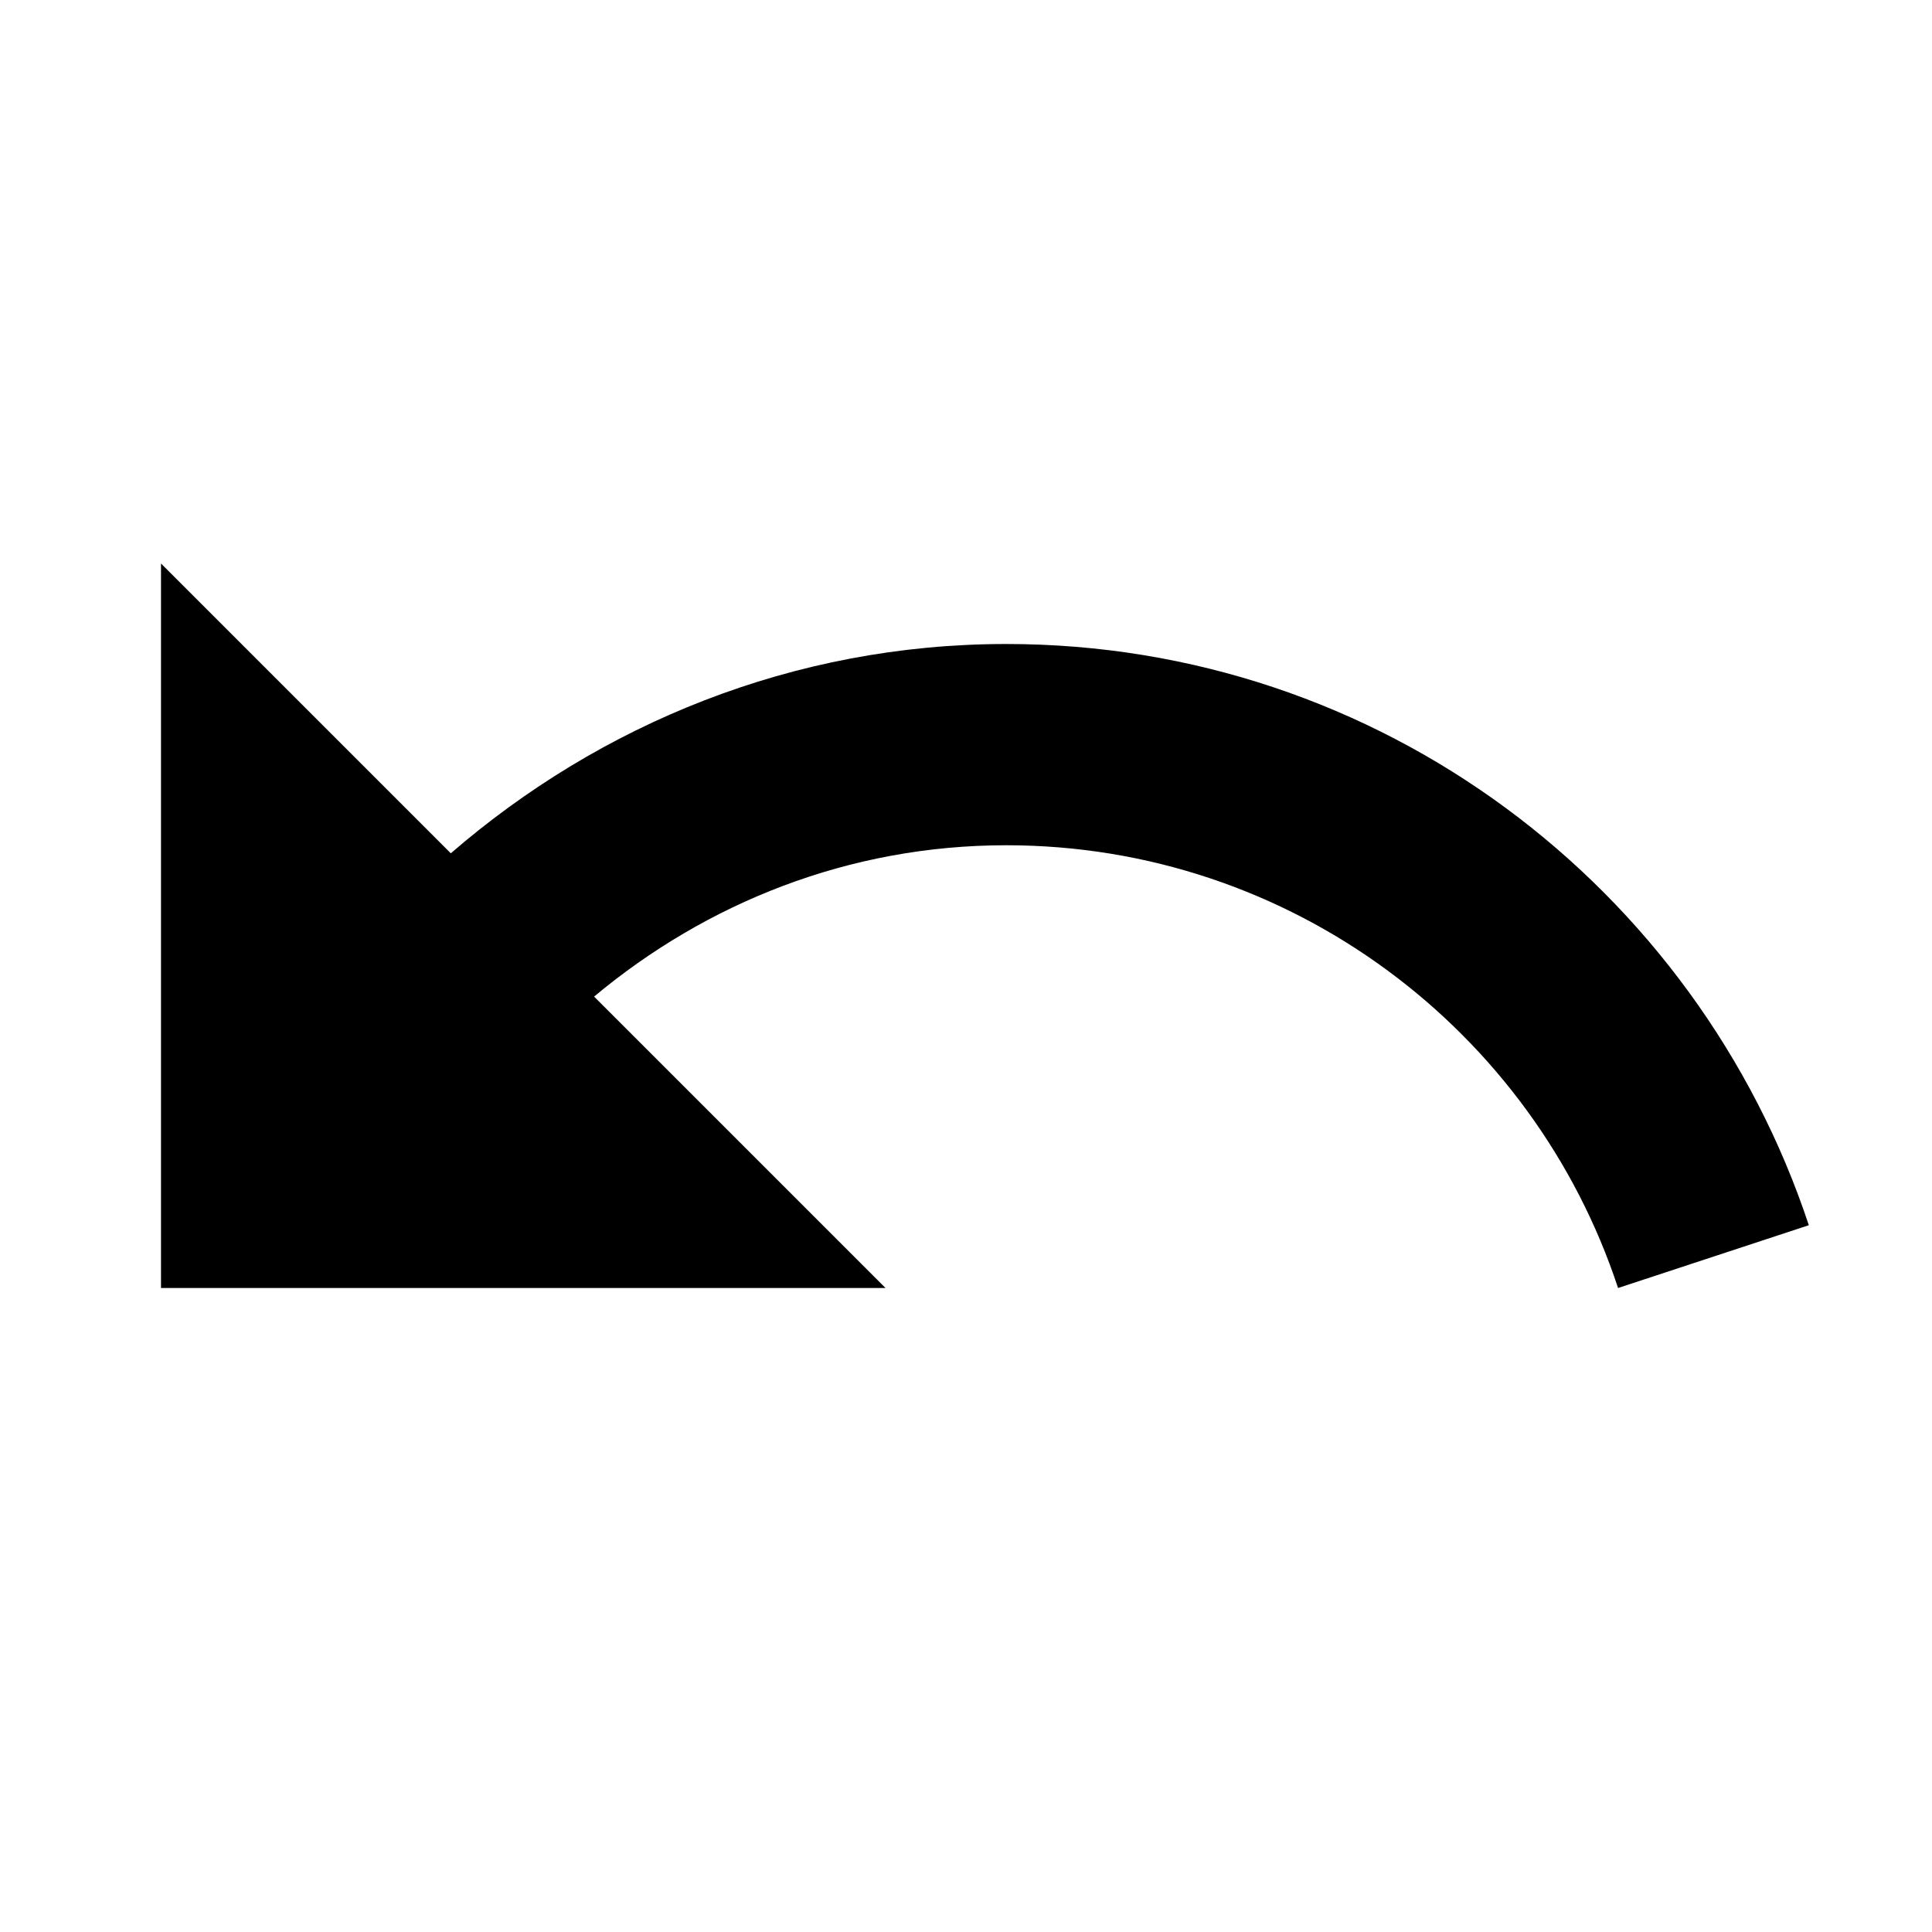
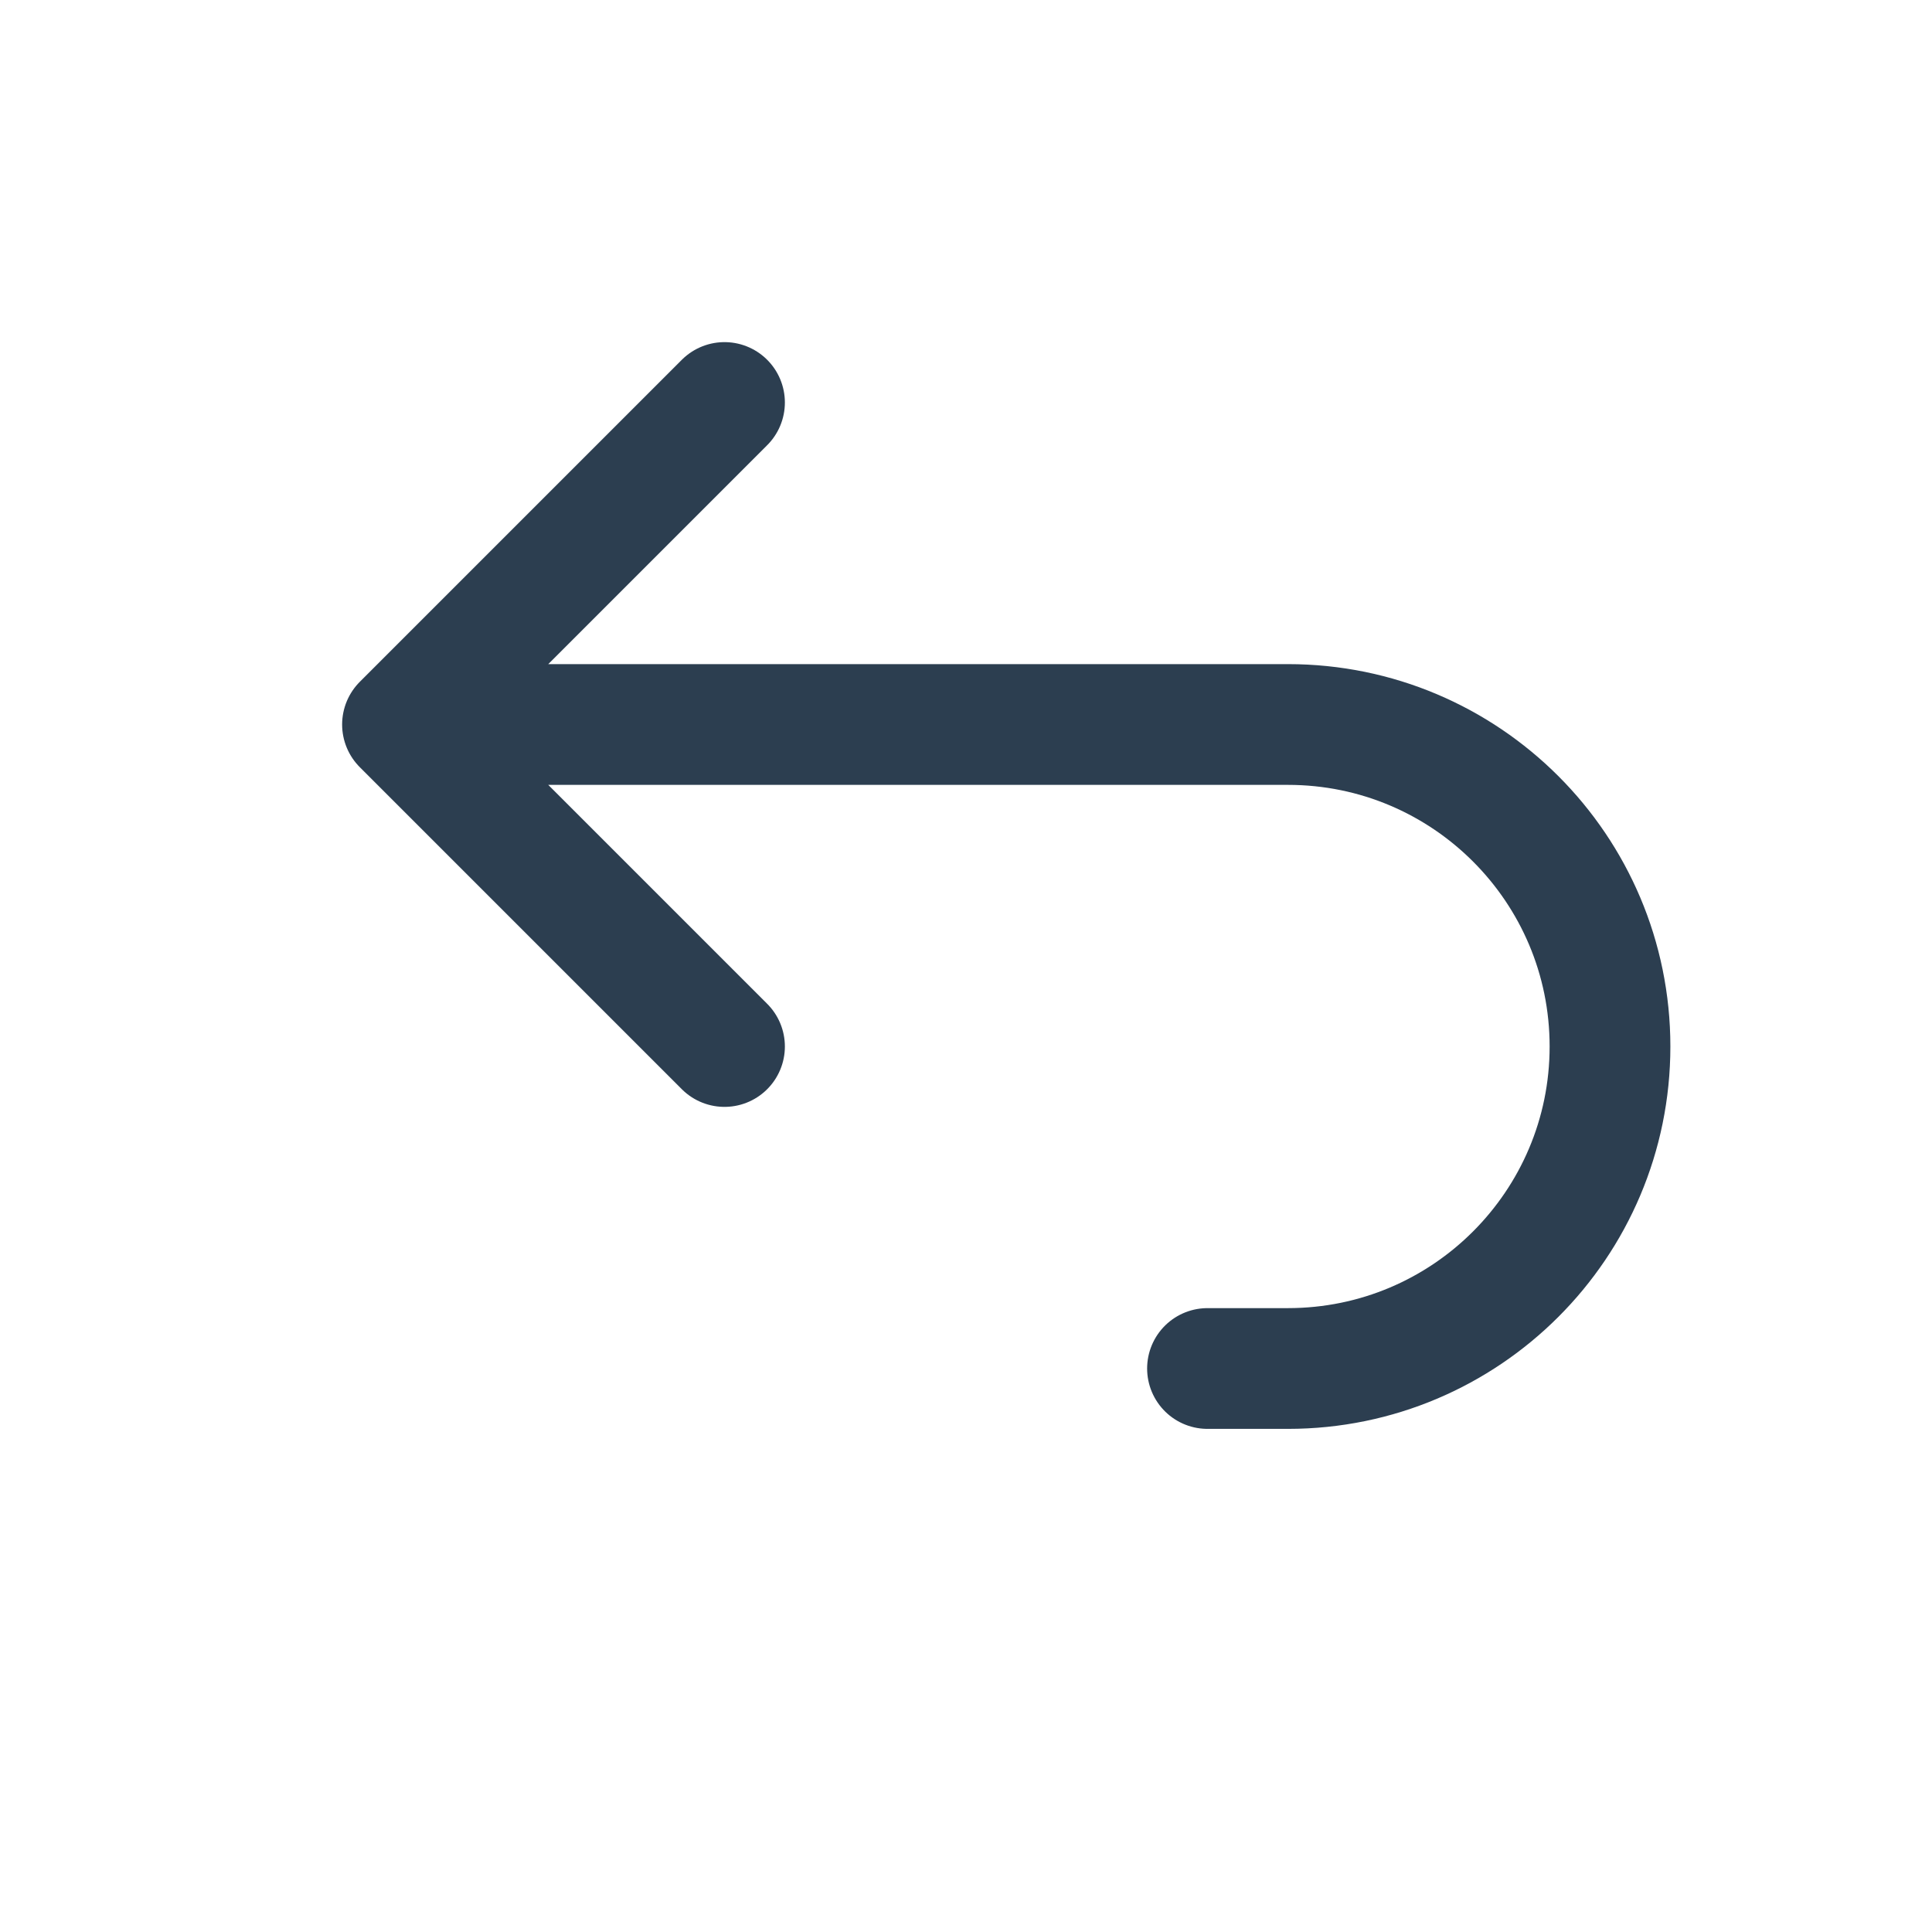
- <svg xmlns="http://www.w3.org/2000/svg" version="1.1" width="24" height="24" viewBox="0 0 24 24">
-   <path d="M12.5,8C9.85,8 7.45,9 5.6,10.6L2,7V16H11L7.38,12.38C8.77,11.22 10.54,10.5 12.5,10.5C16.04,10.5 19.05,12.81 20.1,16L22.47,15.22C21.08,11.03 17.15,8 12.5,8Z" />
+ <svg xmlns="http://www.w3.org/2000/svg" class="icon icon-tabler icon-tabler-arrow-back-up" width="44" height="44" viewBox="0 0 24 24" stroke-width="1.5" stroke="#2c3e50" fill="none" stroke-linecap="round" stroke-linejoin="round">
+   <path stroke="none" d="M0 0h24v24H0z" fill="none" />
+   <path d="M9 13l-4 -4l4 -4m-4 4h11a4 4 0 0 1 0 8h-1" />
</svg>
